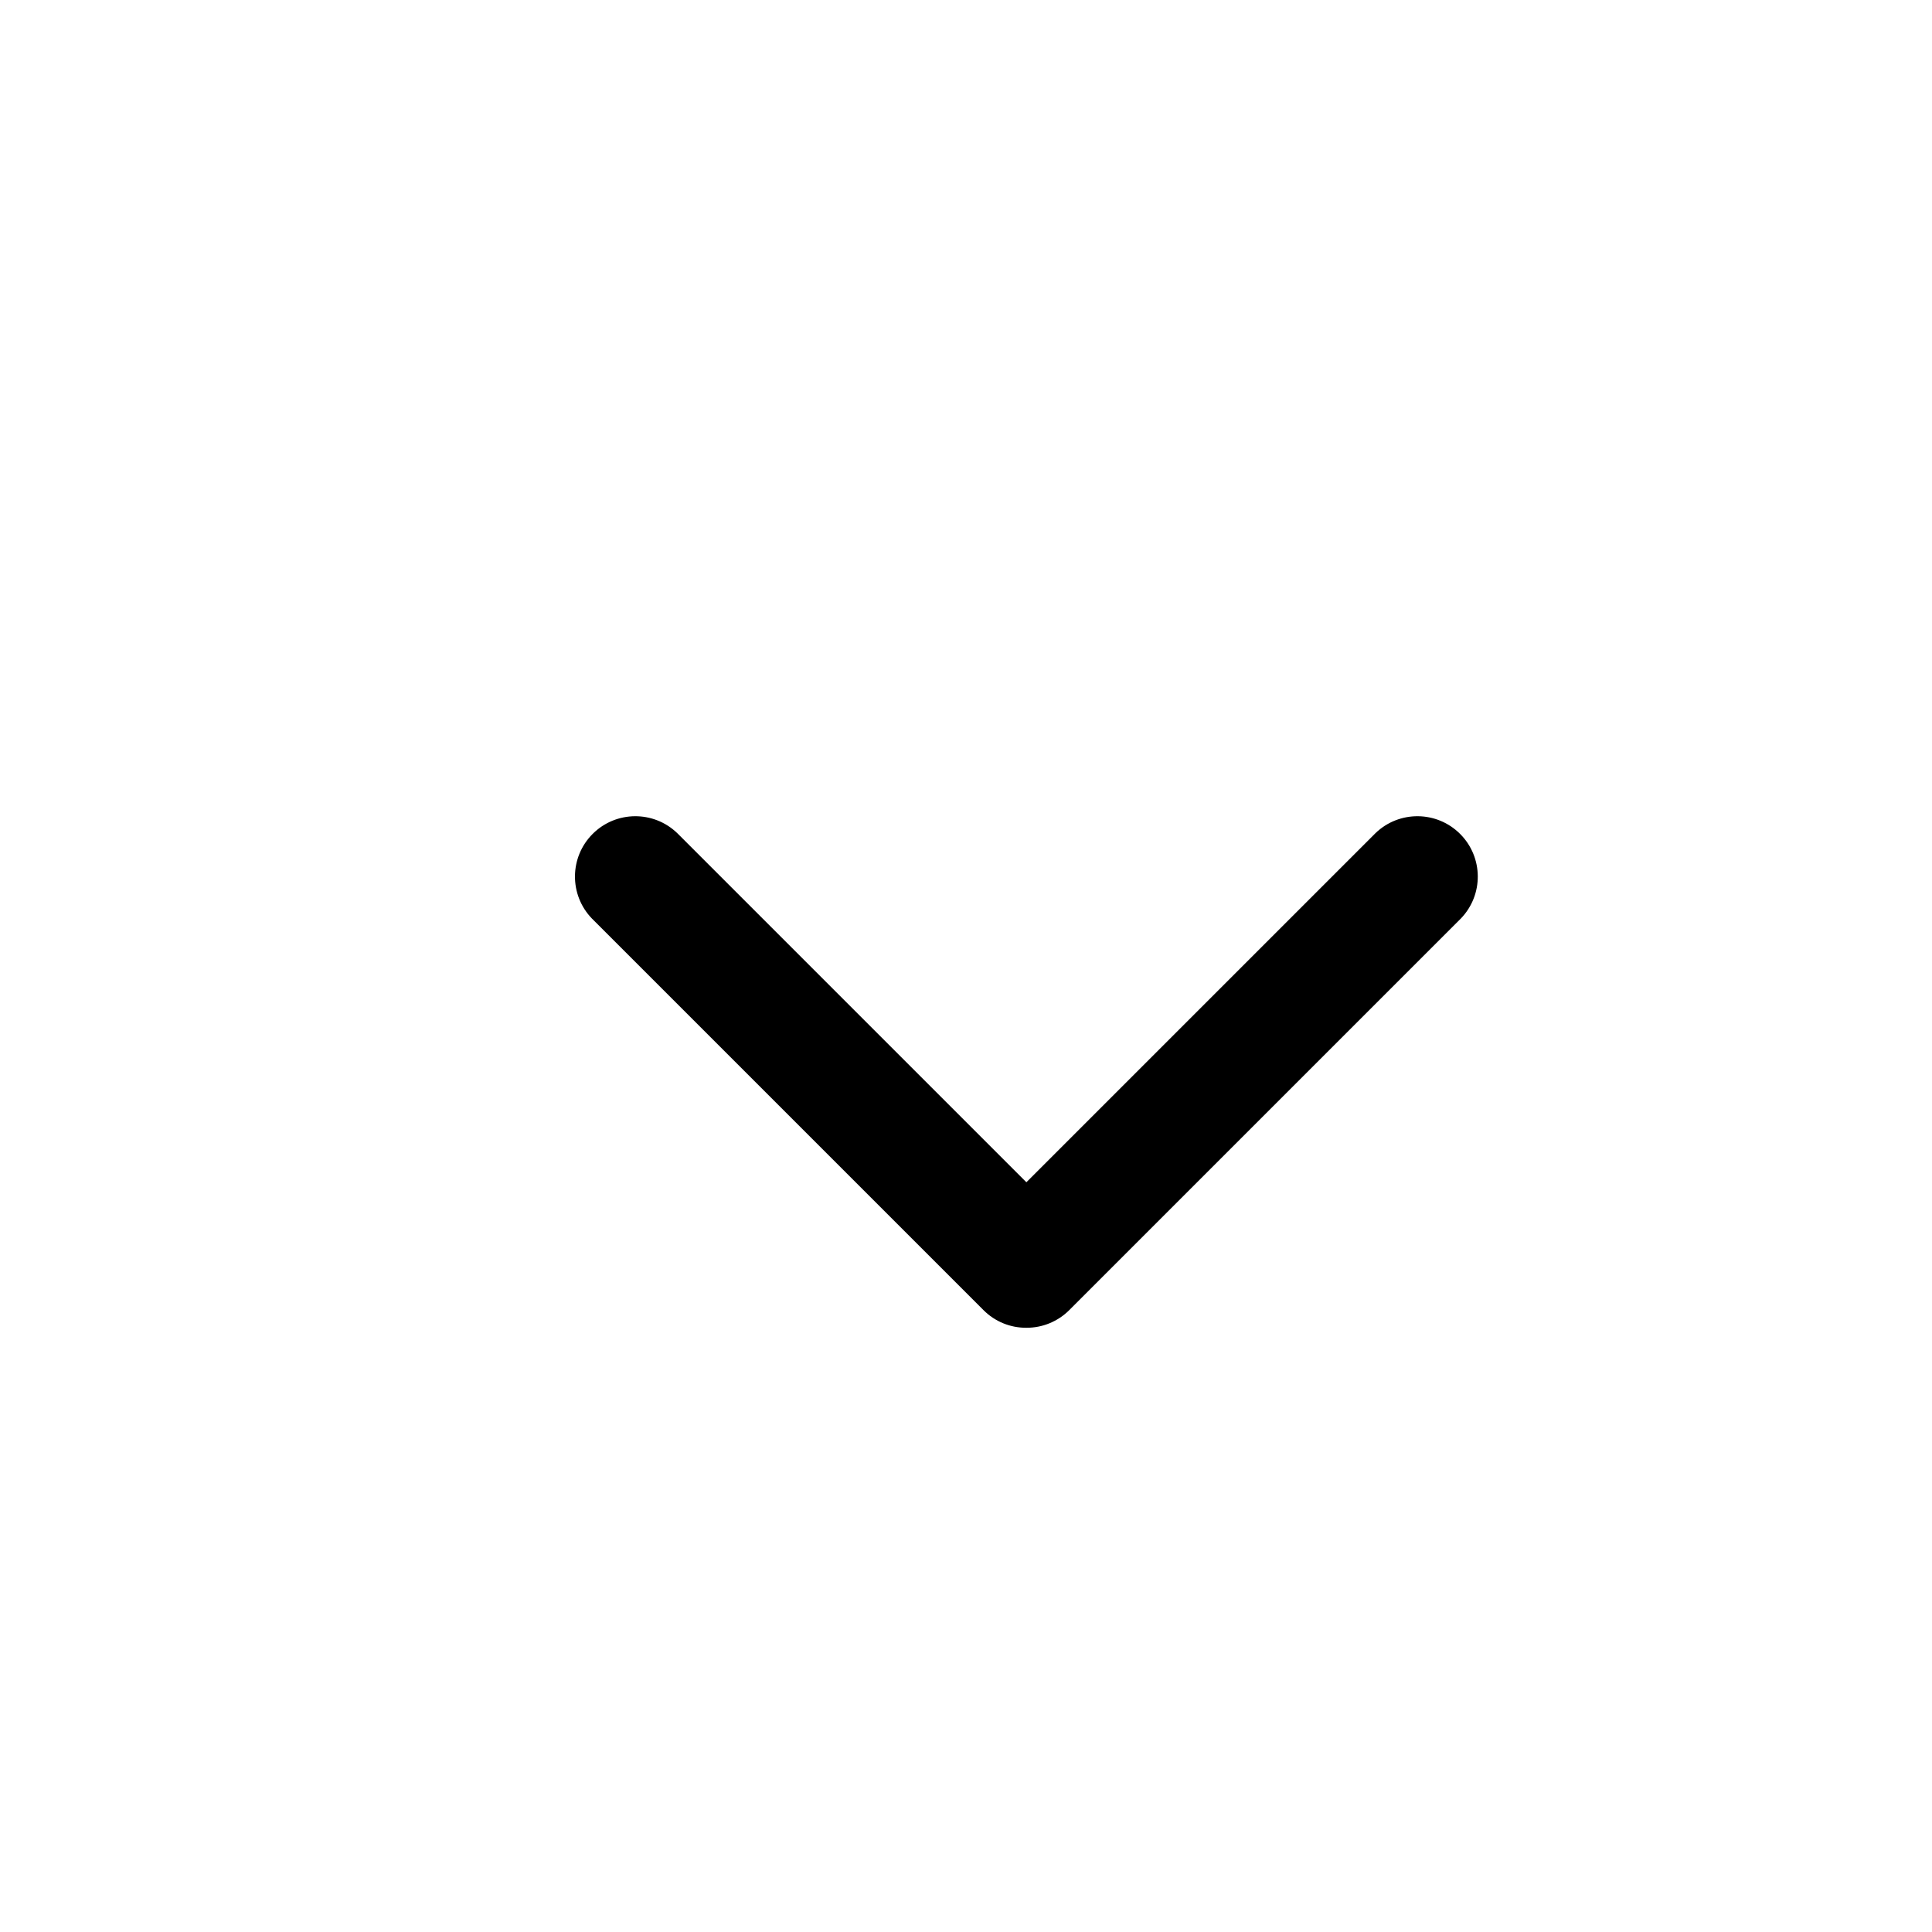
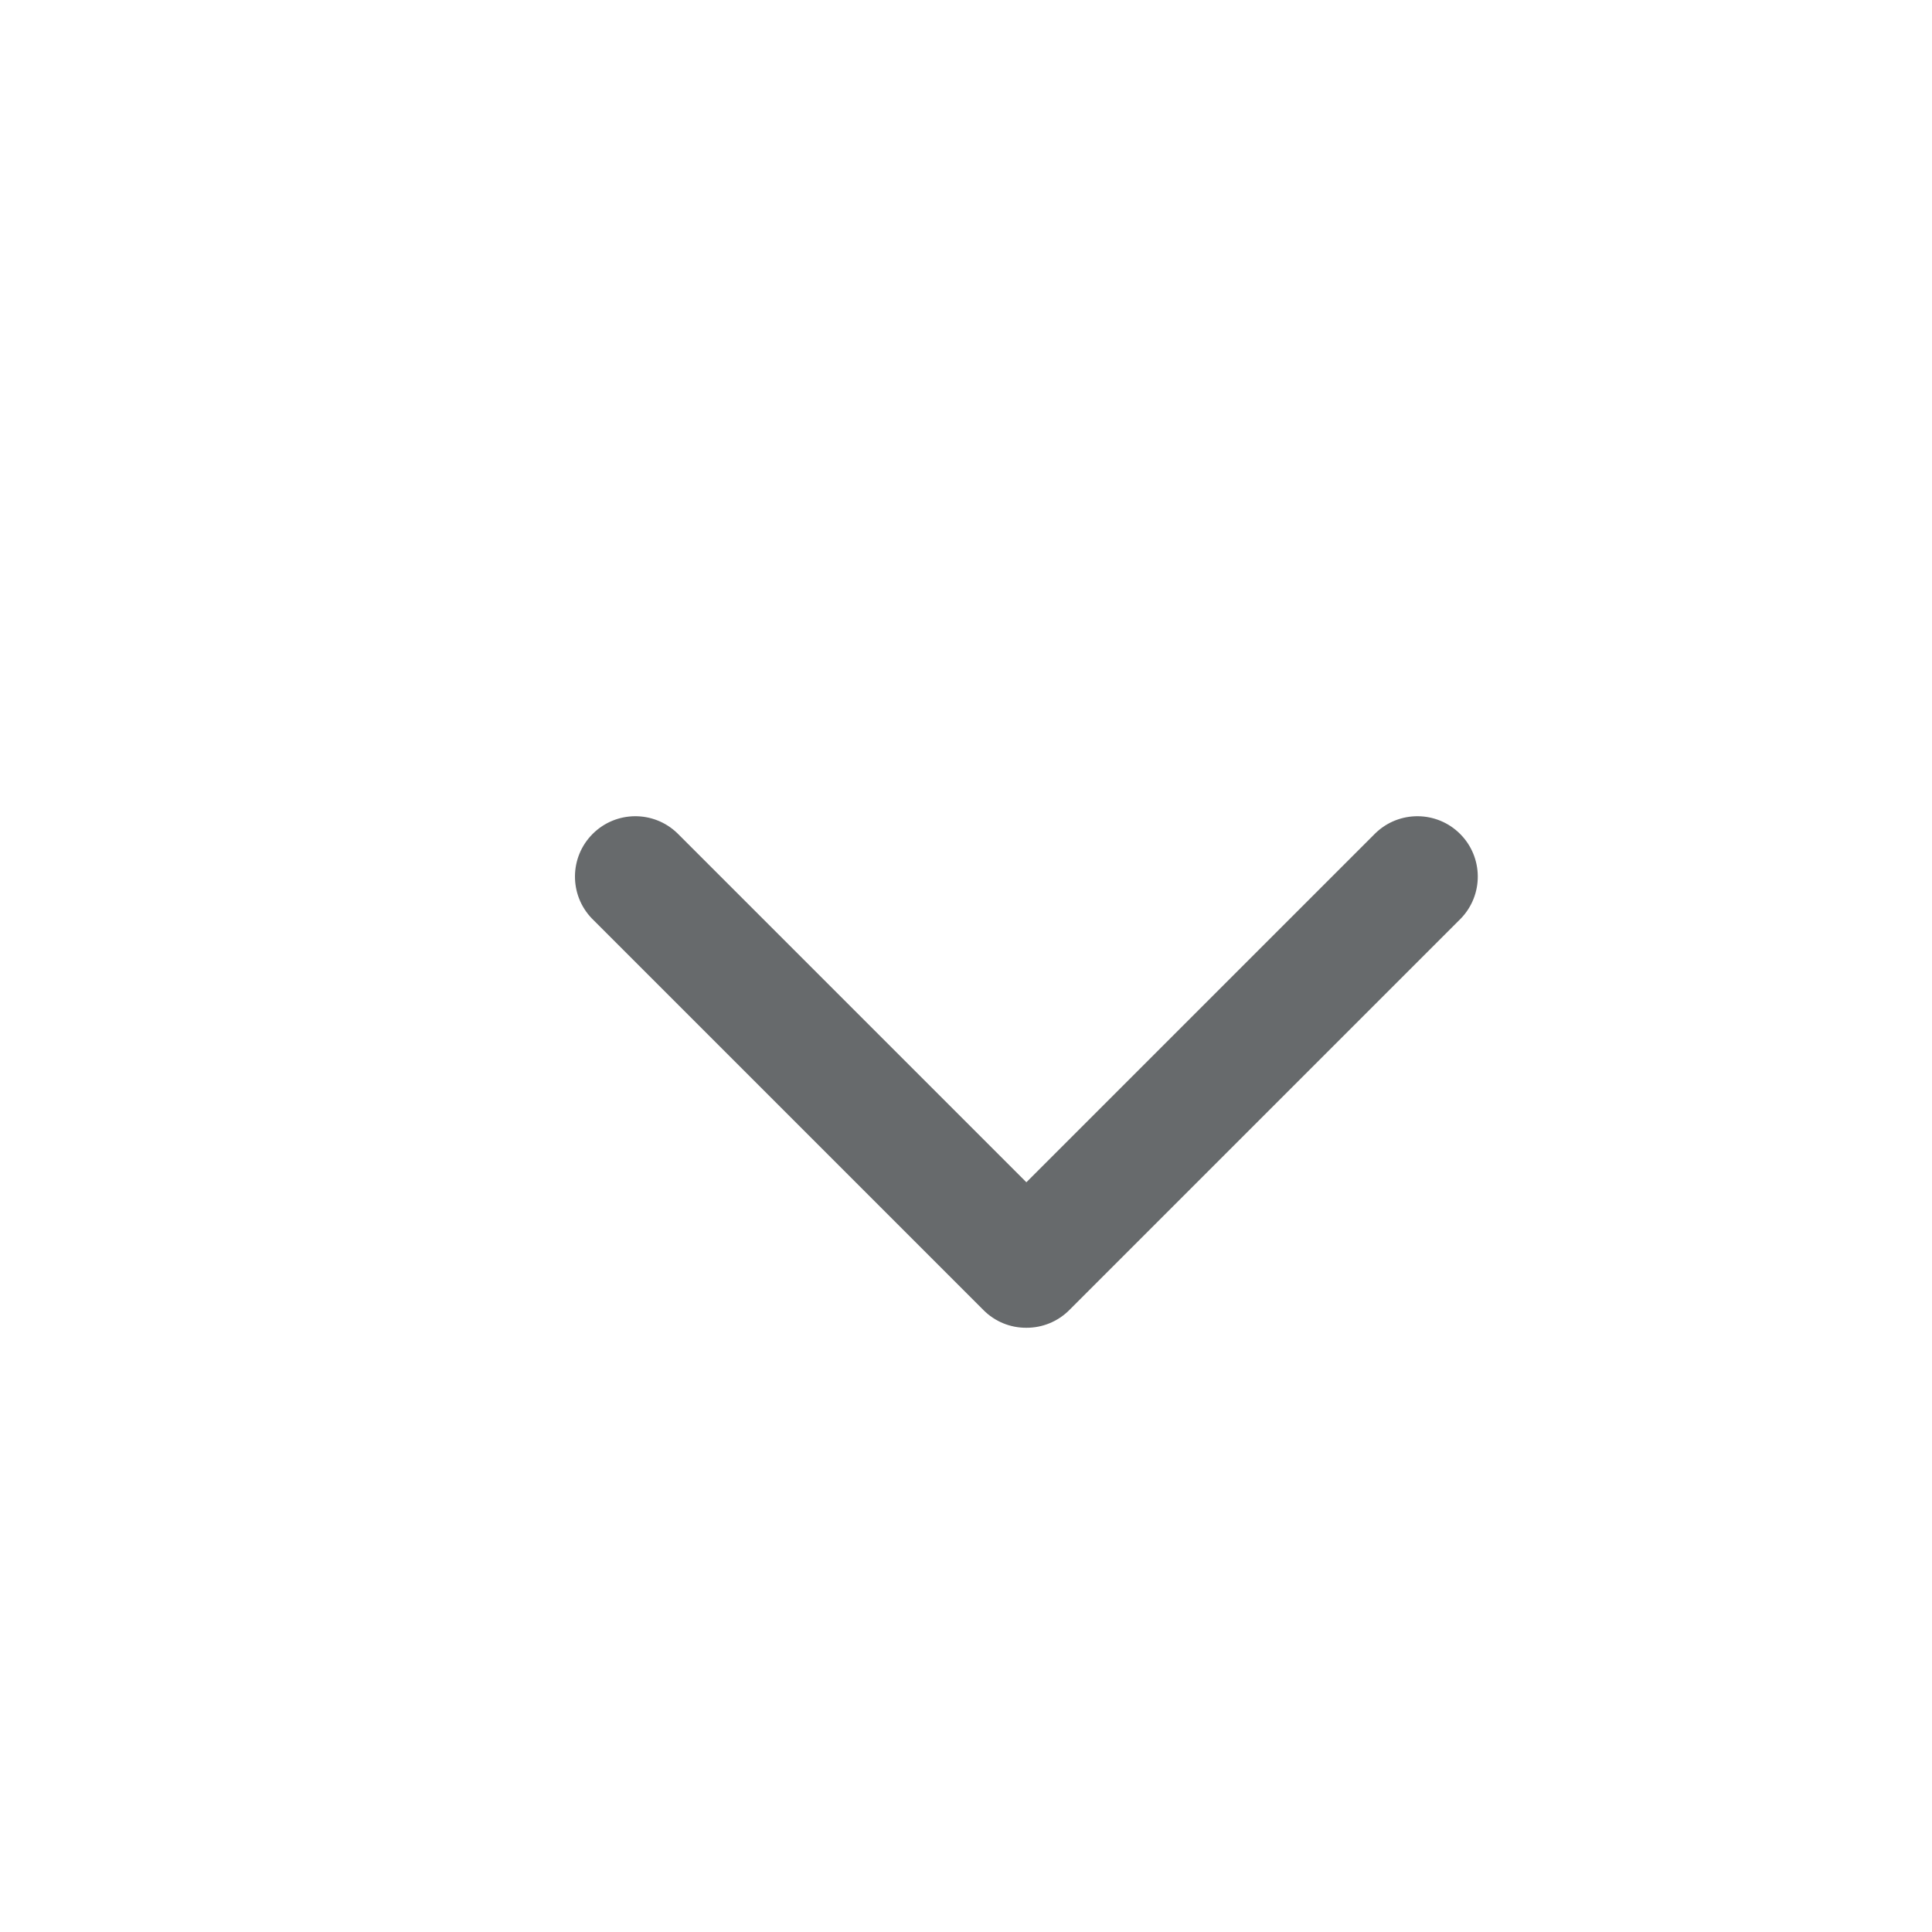
- <svg xmlns="http://www.w3.org/2000/svg" width="32" height="32" id="down-arrow">
+ <svg xmlns="http://www.w3.org/2000/svg" width="32" height="32" id="down-arrow" fill="#676a6c">
  <path d="M22.782 13.8 17 19.582 11.218 13.8a1 1 0 0 0-1.414 1.414L16.29 21.7a.992.992 0 0 0 .71.292.997.997 0 0 0 .71-.292l6.486-6.486a1 1 0 0 0-1.414-1.414z" />
</svg>
